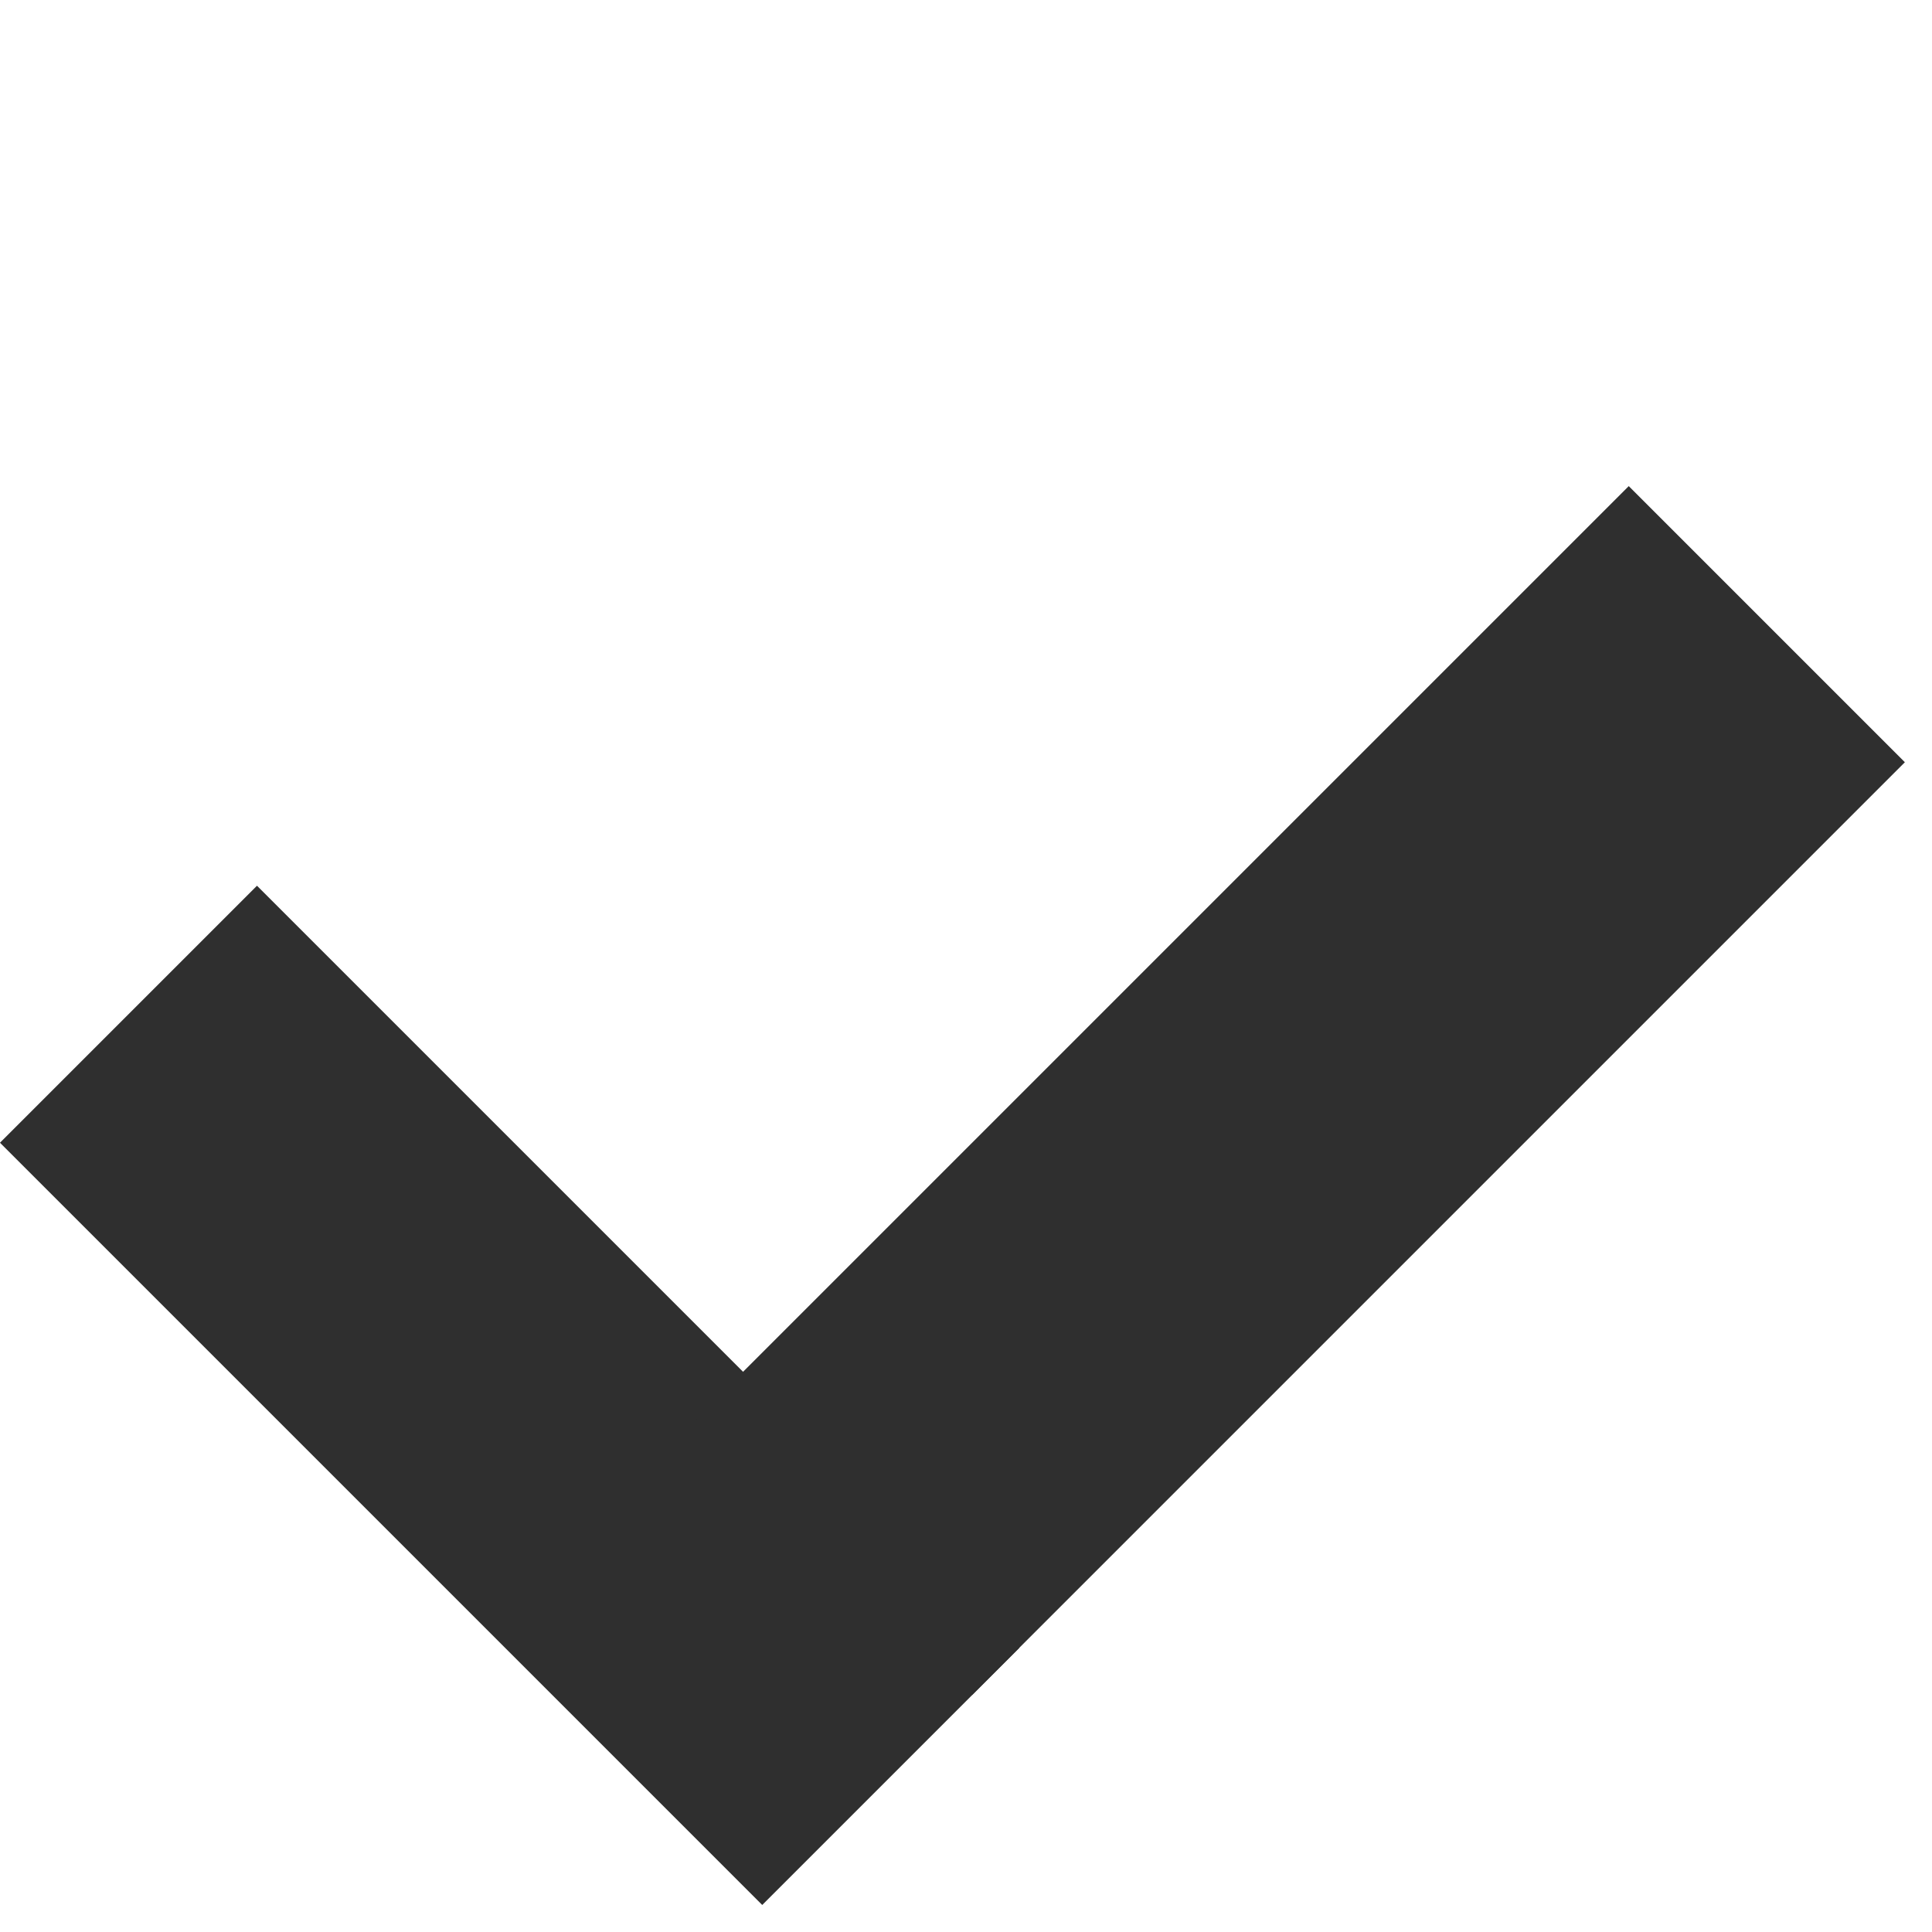
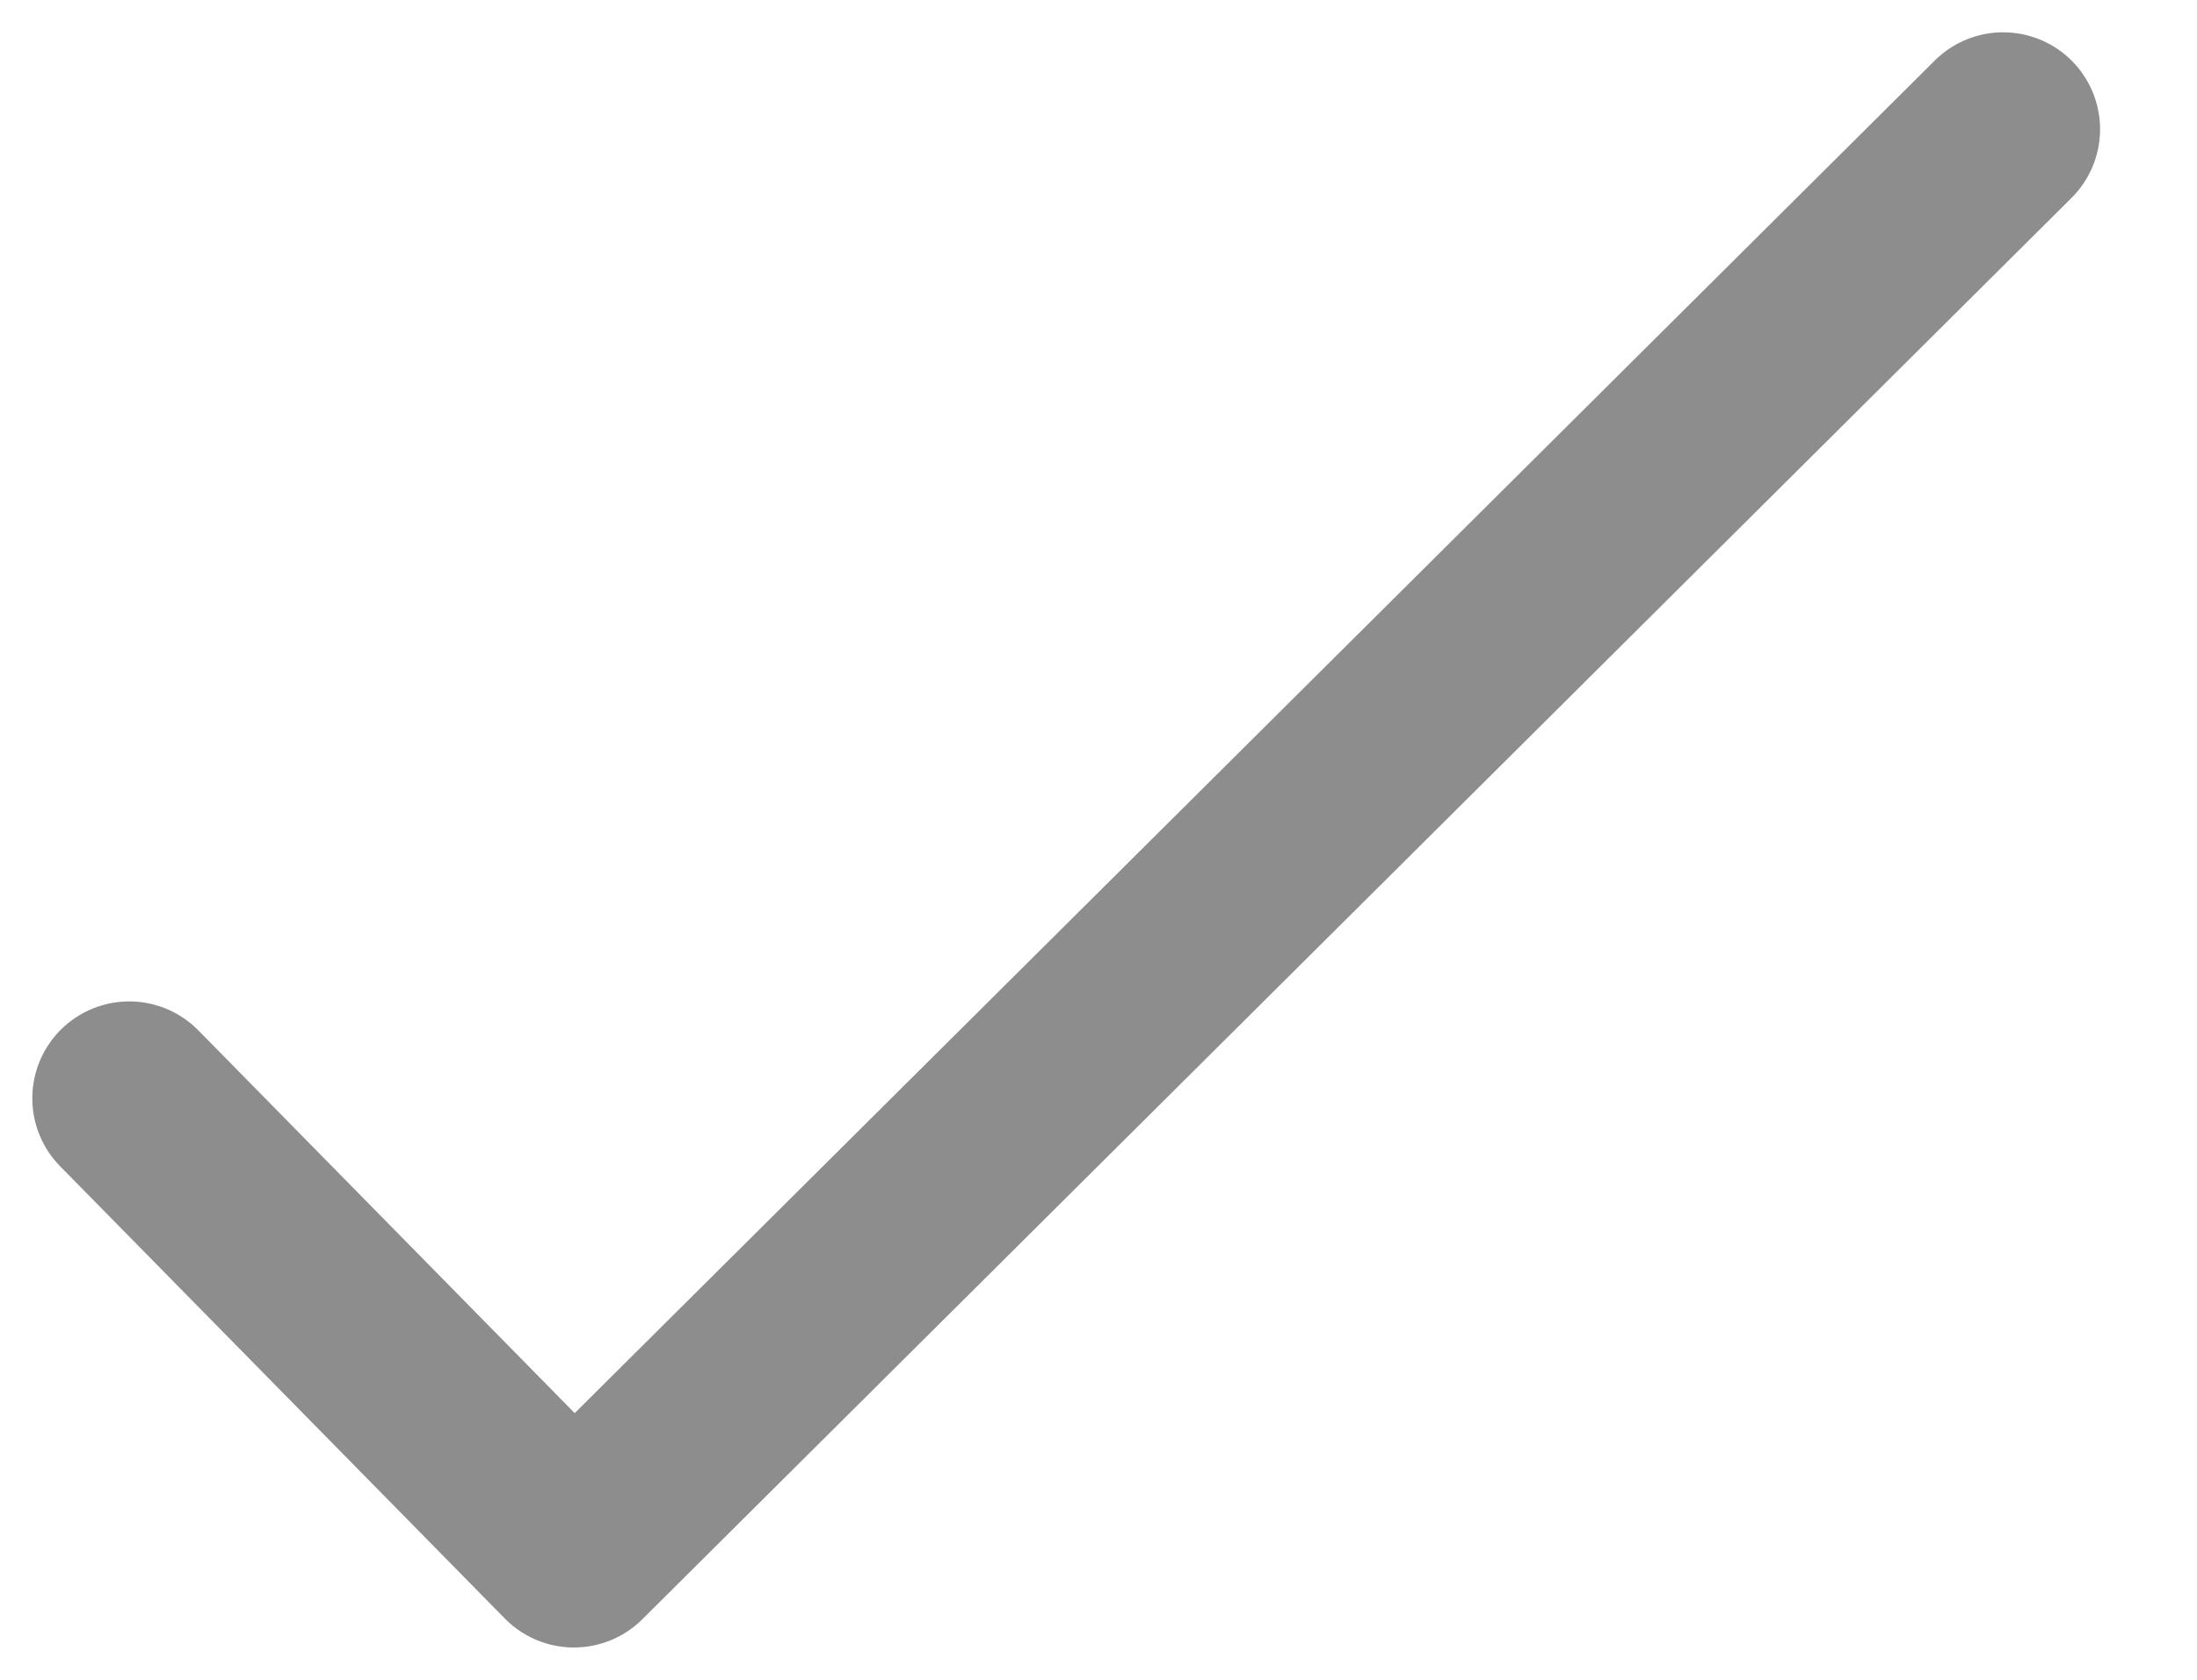
- <svg xmlns="http://www.w3.org/2000/svg" width="24" height="24" viewBox="0 0 24 24" fill="none">
-   <rect x="3.192" y="11.003" width="13.391" height="4.515" transform="rotate(45 3.19238 11.0033)" fill="#2F2F2F" />
-   <rect x="20.233" y="6.039" width="4.851" height="16.388" transform="rotate(45 20.2334 6.03857)" fill="#2F2F2F" />
+ <svg xmlns="http://www.w3.org/2000/svg" width="17" height="13" viewBox="0 0 17 13" fill="none">
+   <path d="M1 8.5L4.441 12L15.5 1" stroke="#8D8D8D" stroke-width="1.5" stroke-linecap="round" stroke-linejoin="round" />
</svg>
